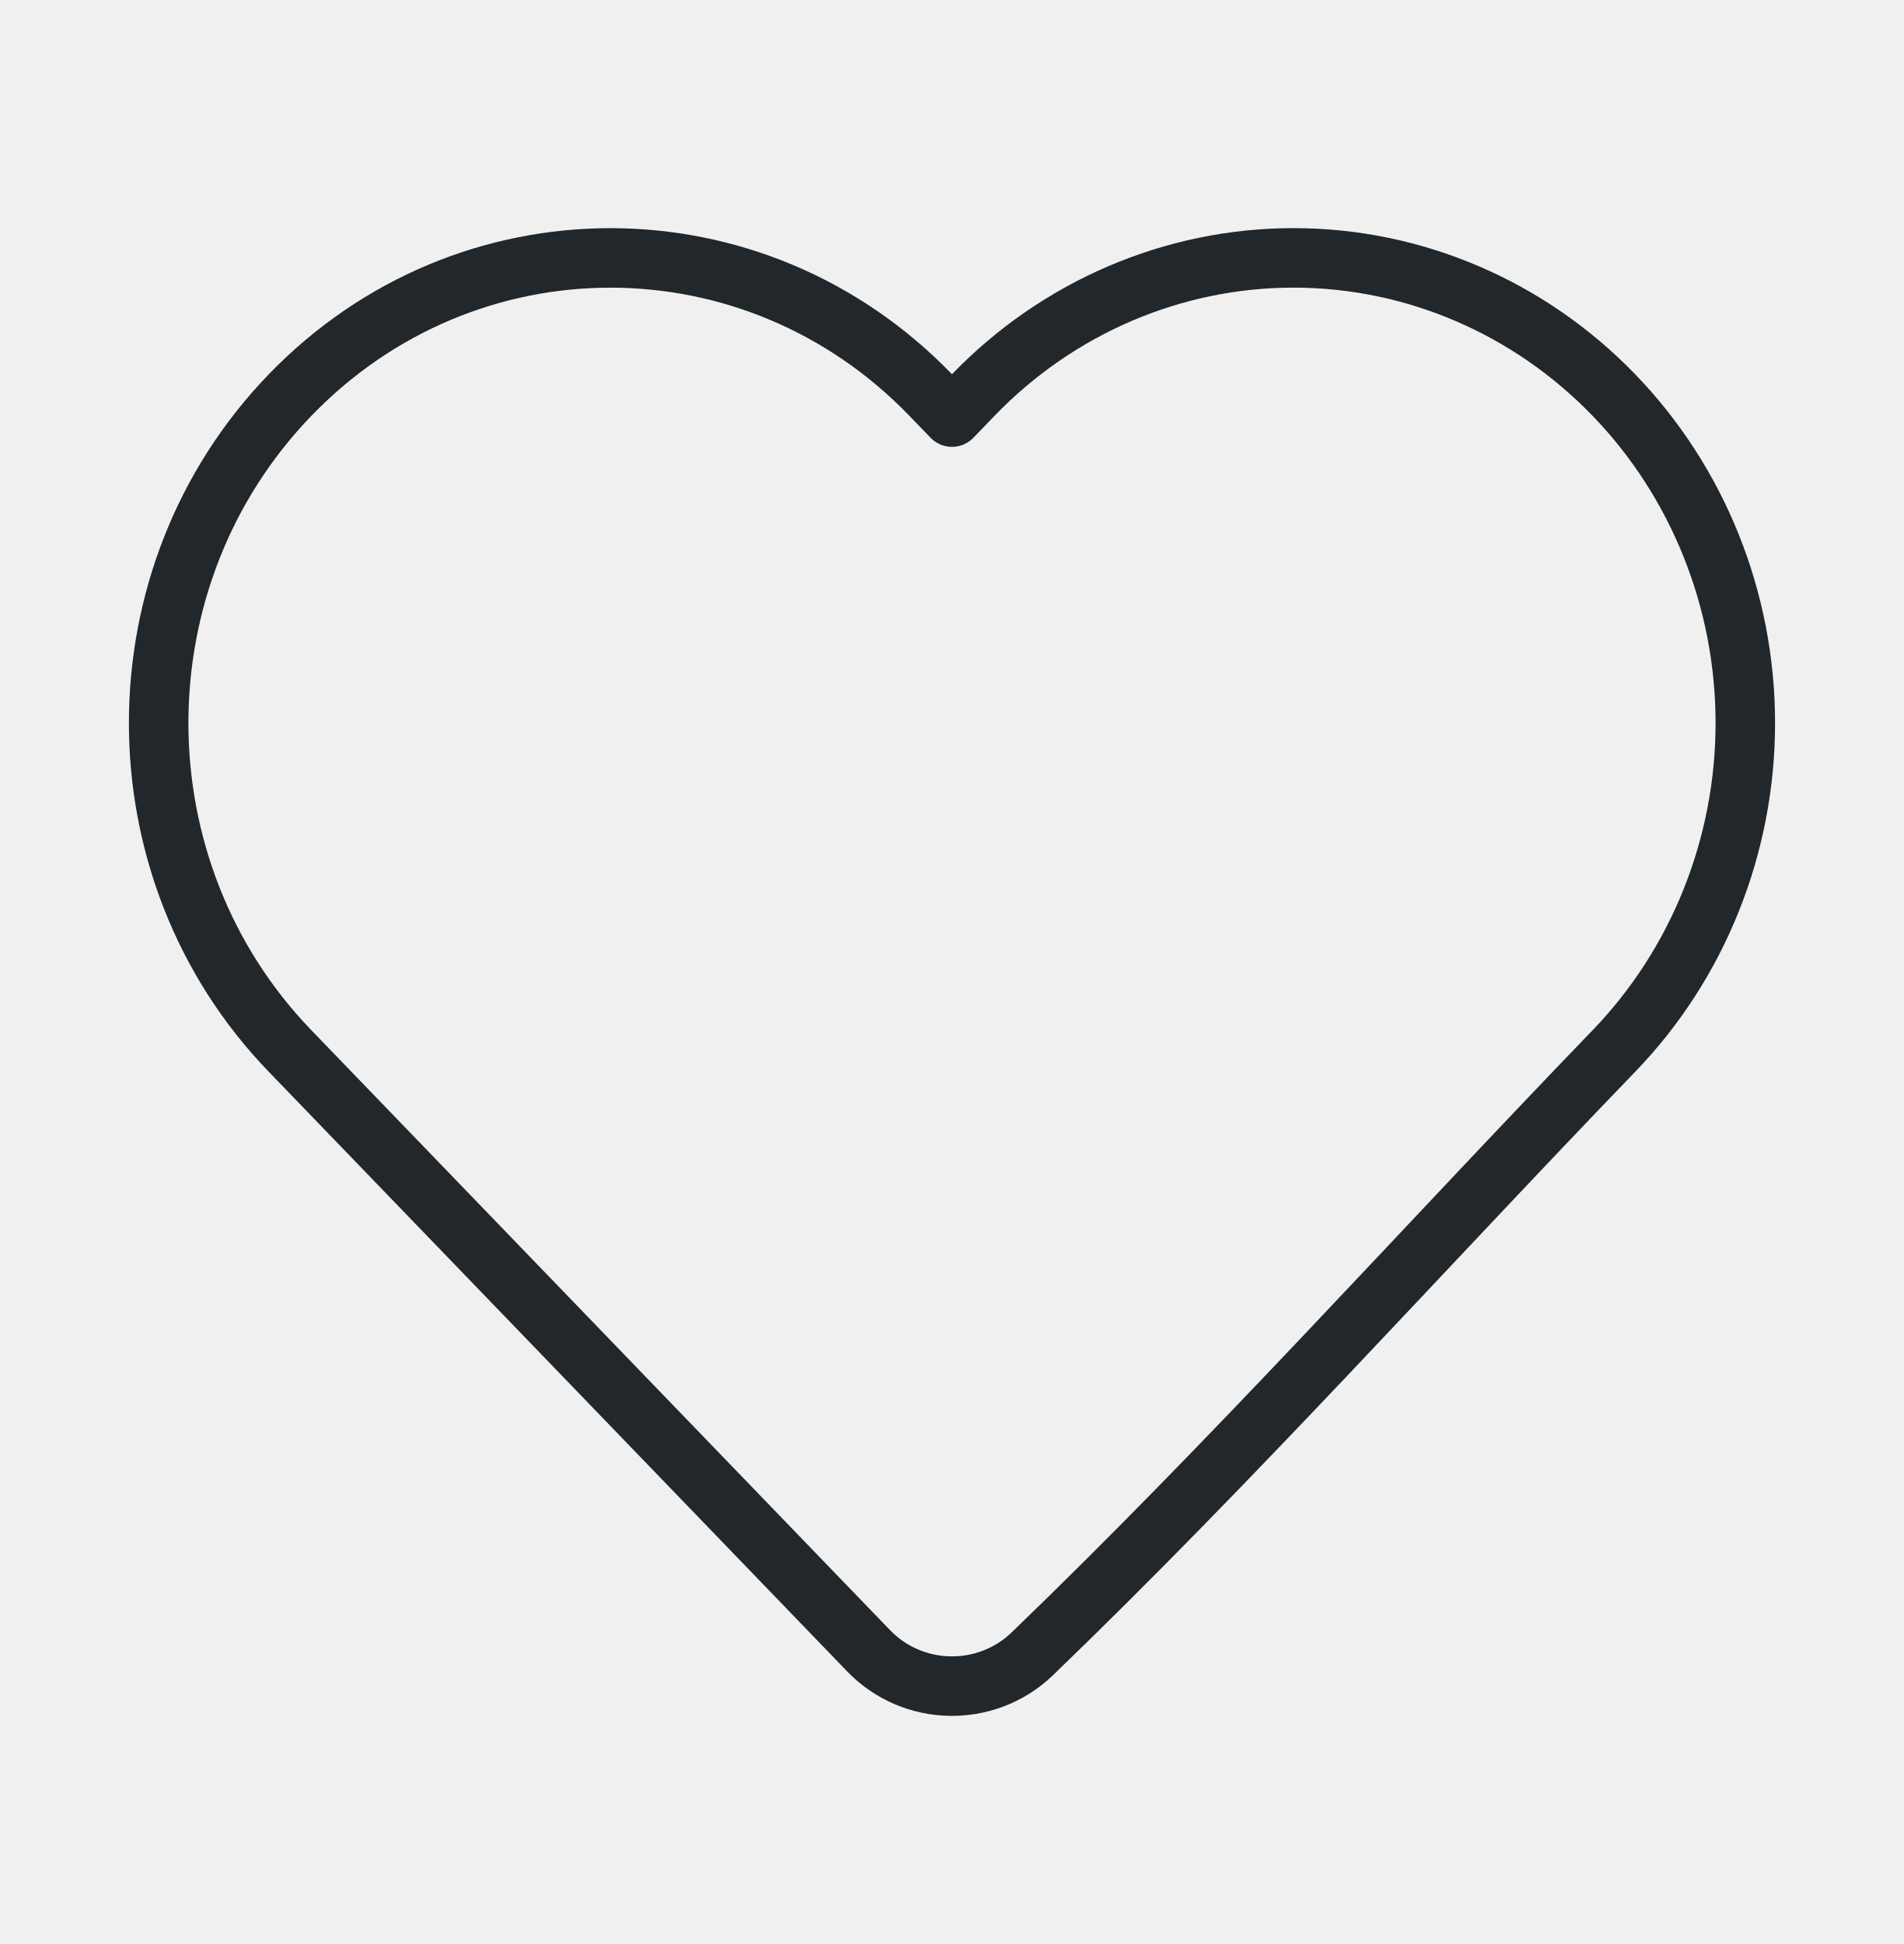
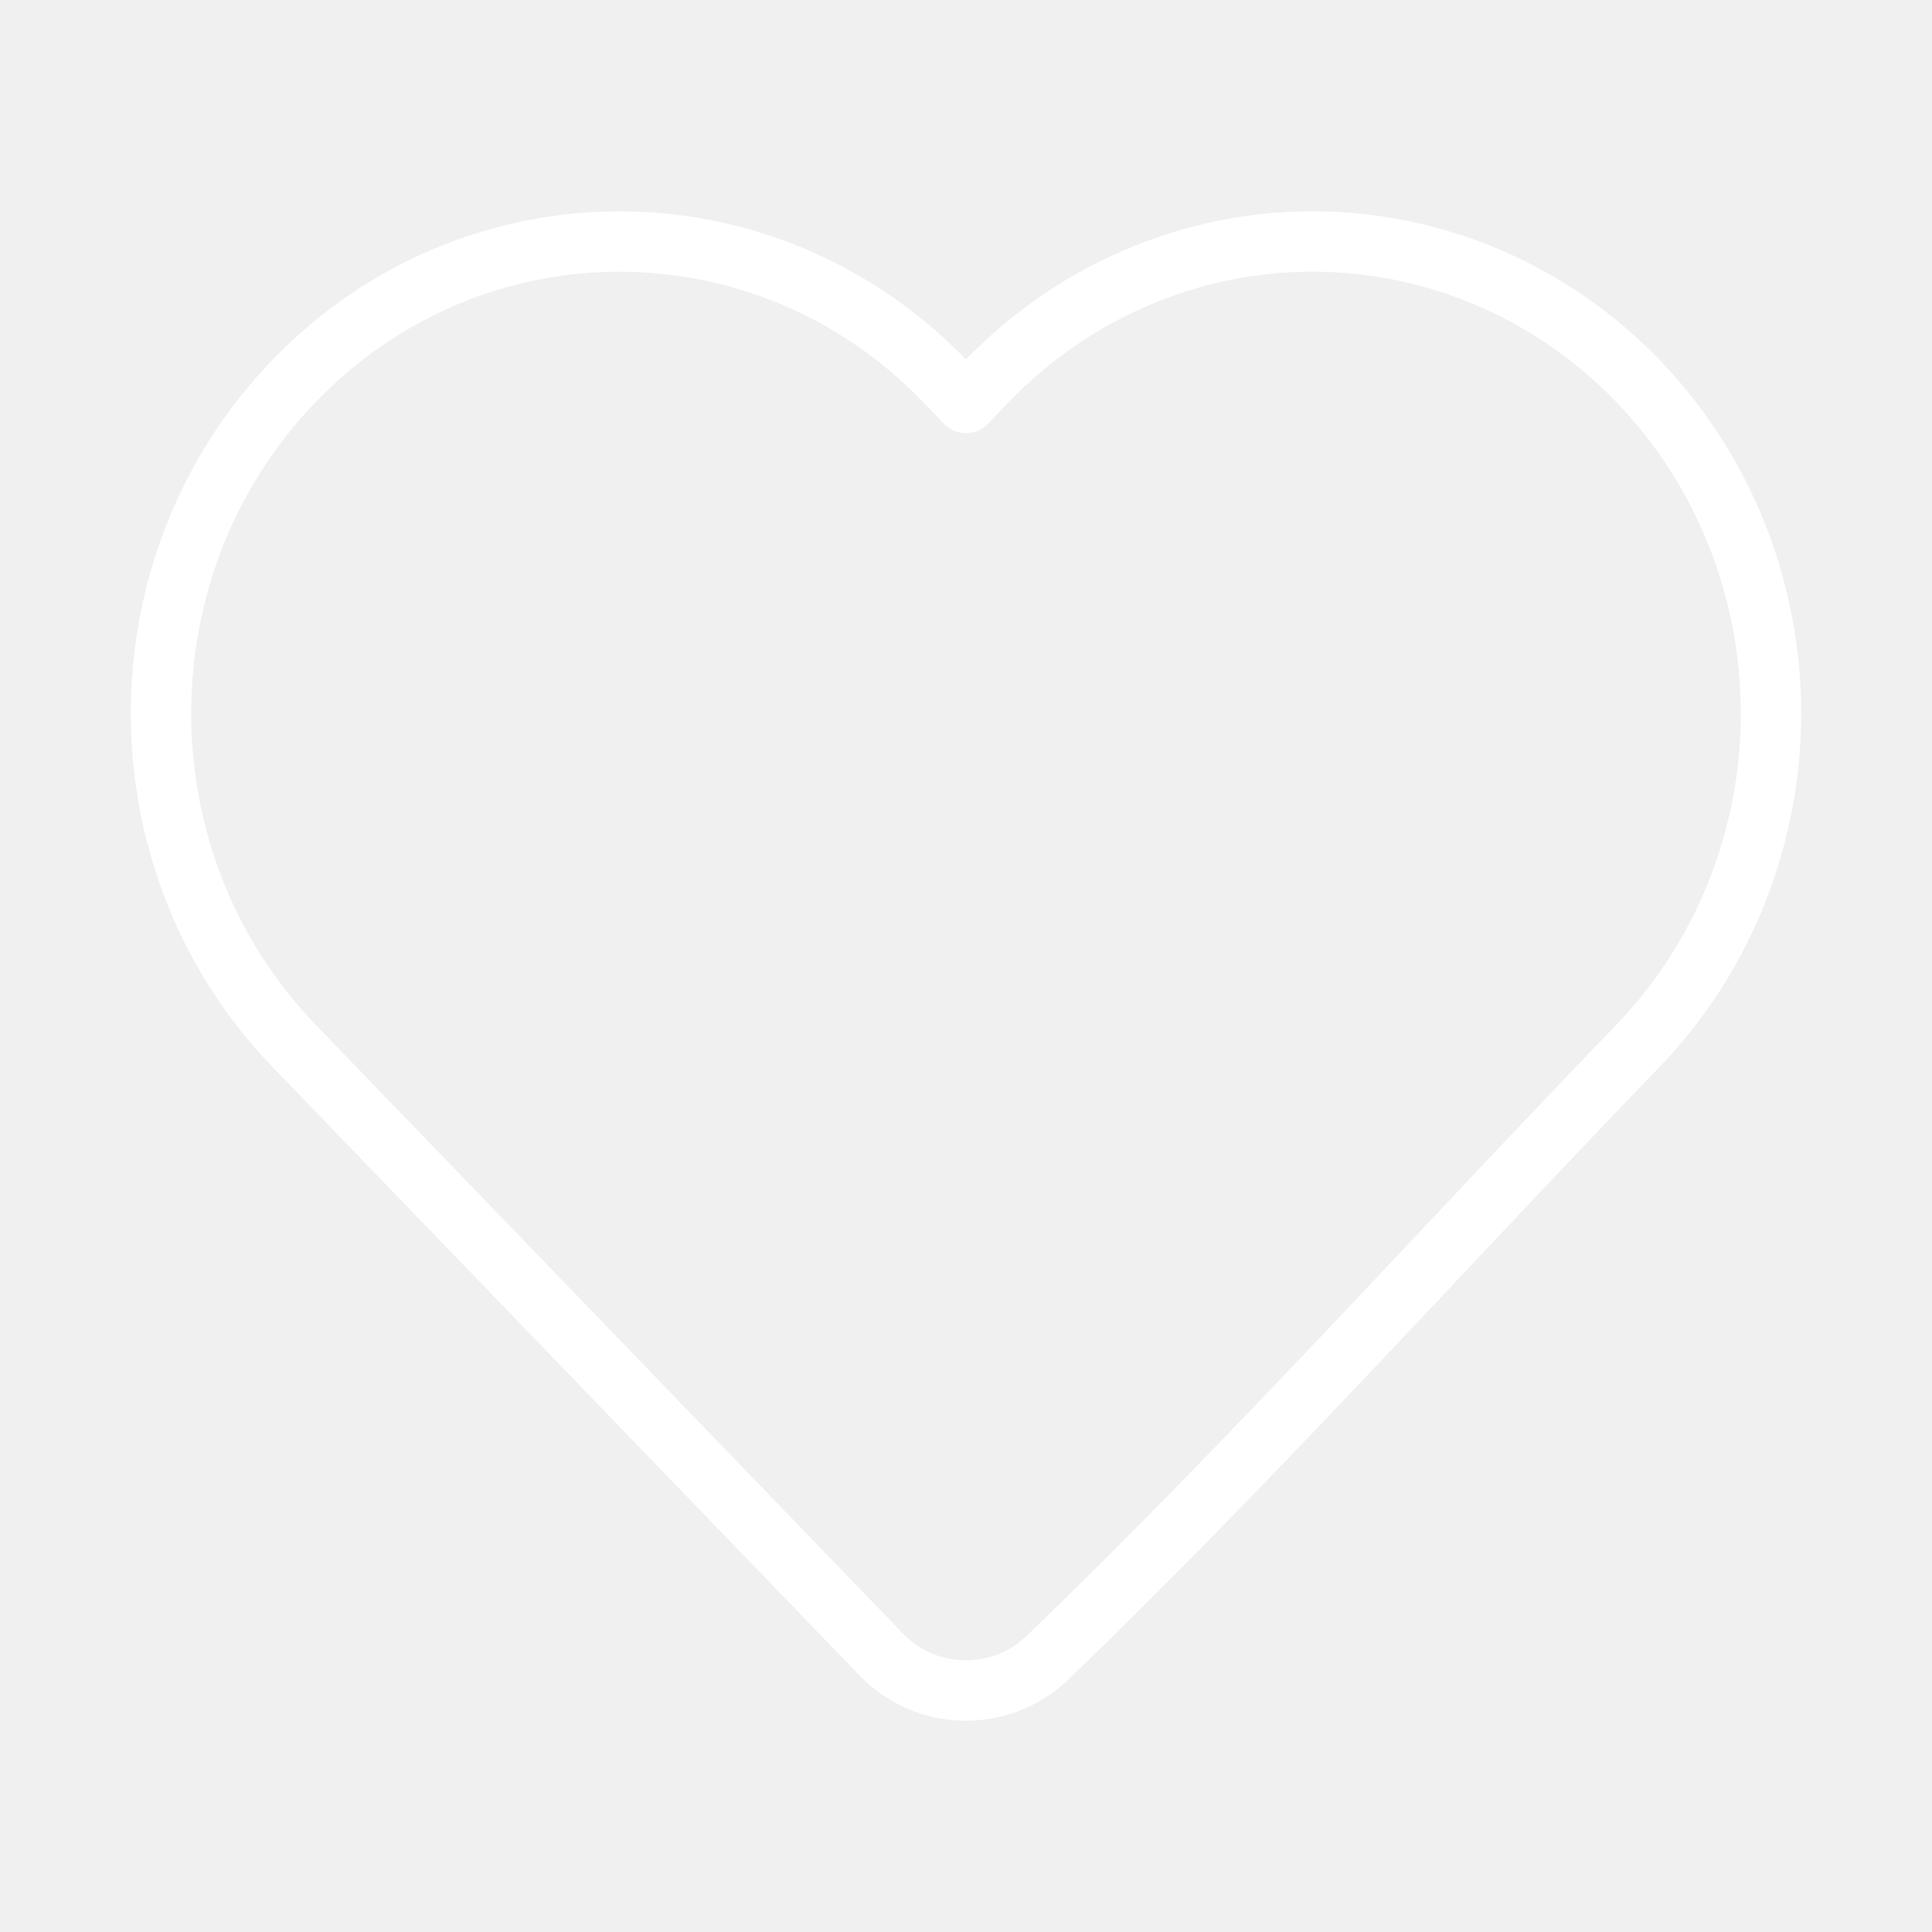
- <svg xmlns="http://www.w3.org/2000/svg" width="48" height="49" viewBox="0 0 48 49" fill="none">
-   <path d="M44 18.224C44 21.317 42.812 24.288 40.692 26.486C35.81 31.546 31.075 36.823 26.011 41.699C24.85 42.801 23.008 42.761 21.898 41.609L7.308 26.486C2.897 21.914 2.897 14.534 7.308 9.963C11.761 5.347 19.016 5.347 23.469 9.963L24 10.513L24.53 9.963C26.665 7.749 29.573 6.5 32.611 6.5C35.648 6.5 38.556 7.749 40.692 9.963C42.813 12.161 44 15.132 44 18.224Z" stroke="#21272A" stroke-width="1.5" stroke-linejoin="round" />
+ <svg xmlns="http://www.w3.org/2000/svg" width="48" height="48" viewBox="0 0 48 48" fill="none">
+   <path d="M44 17.724C44 20.817 42.812 23.788 40.692 25.986C35.81 31.046 31.075 36.323 26.011 41.199C24.85 42.301 23.008 42.261 21.898 41.109L7.308 25.986C2.897 21.414 2.897 14.034 7.308 9.463C11.761 4.847 19.016 4.847 23.469 9.463L24 10.013L24.53 9.463C26.665 7.249 29.573 6 32.611 6C35.648 6 38.556 7.249 40.692 9.463C42.813 11.661 44 14.632 44 17.724Z" stroke="white" stroke-width="1.5" stroke-linejoin="round" />
</svg>
